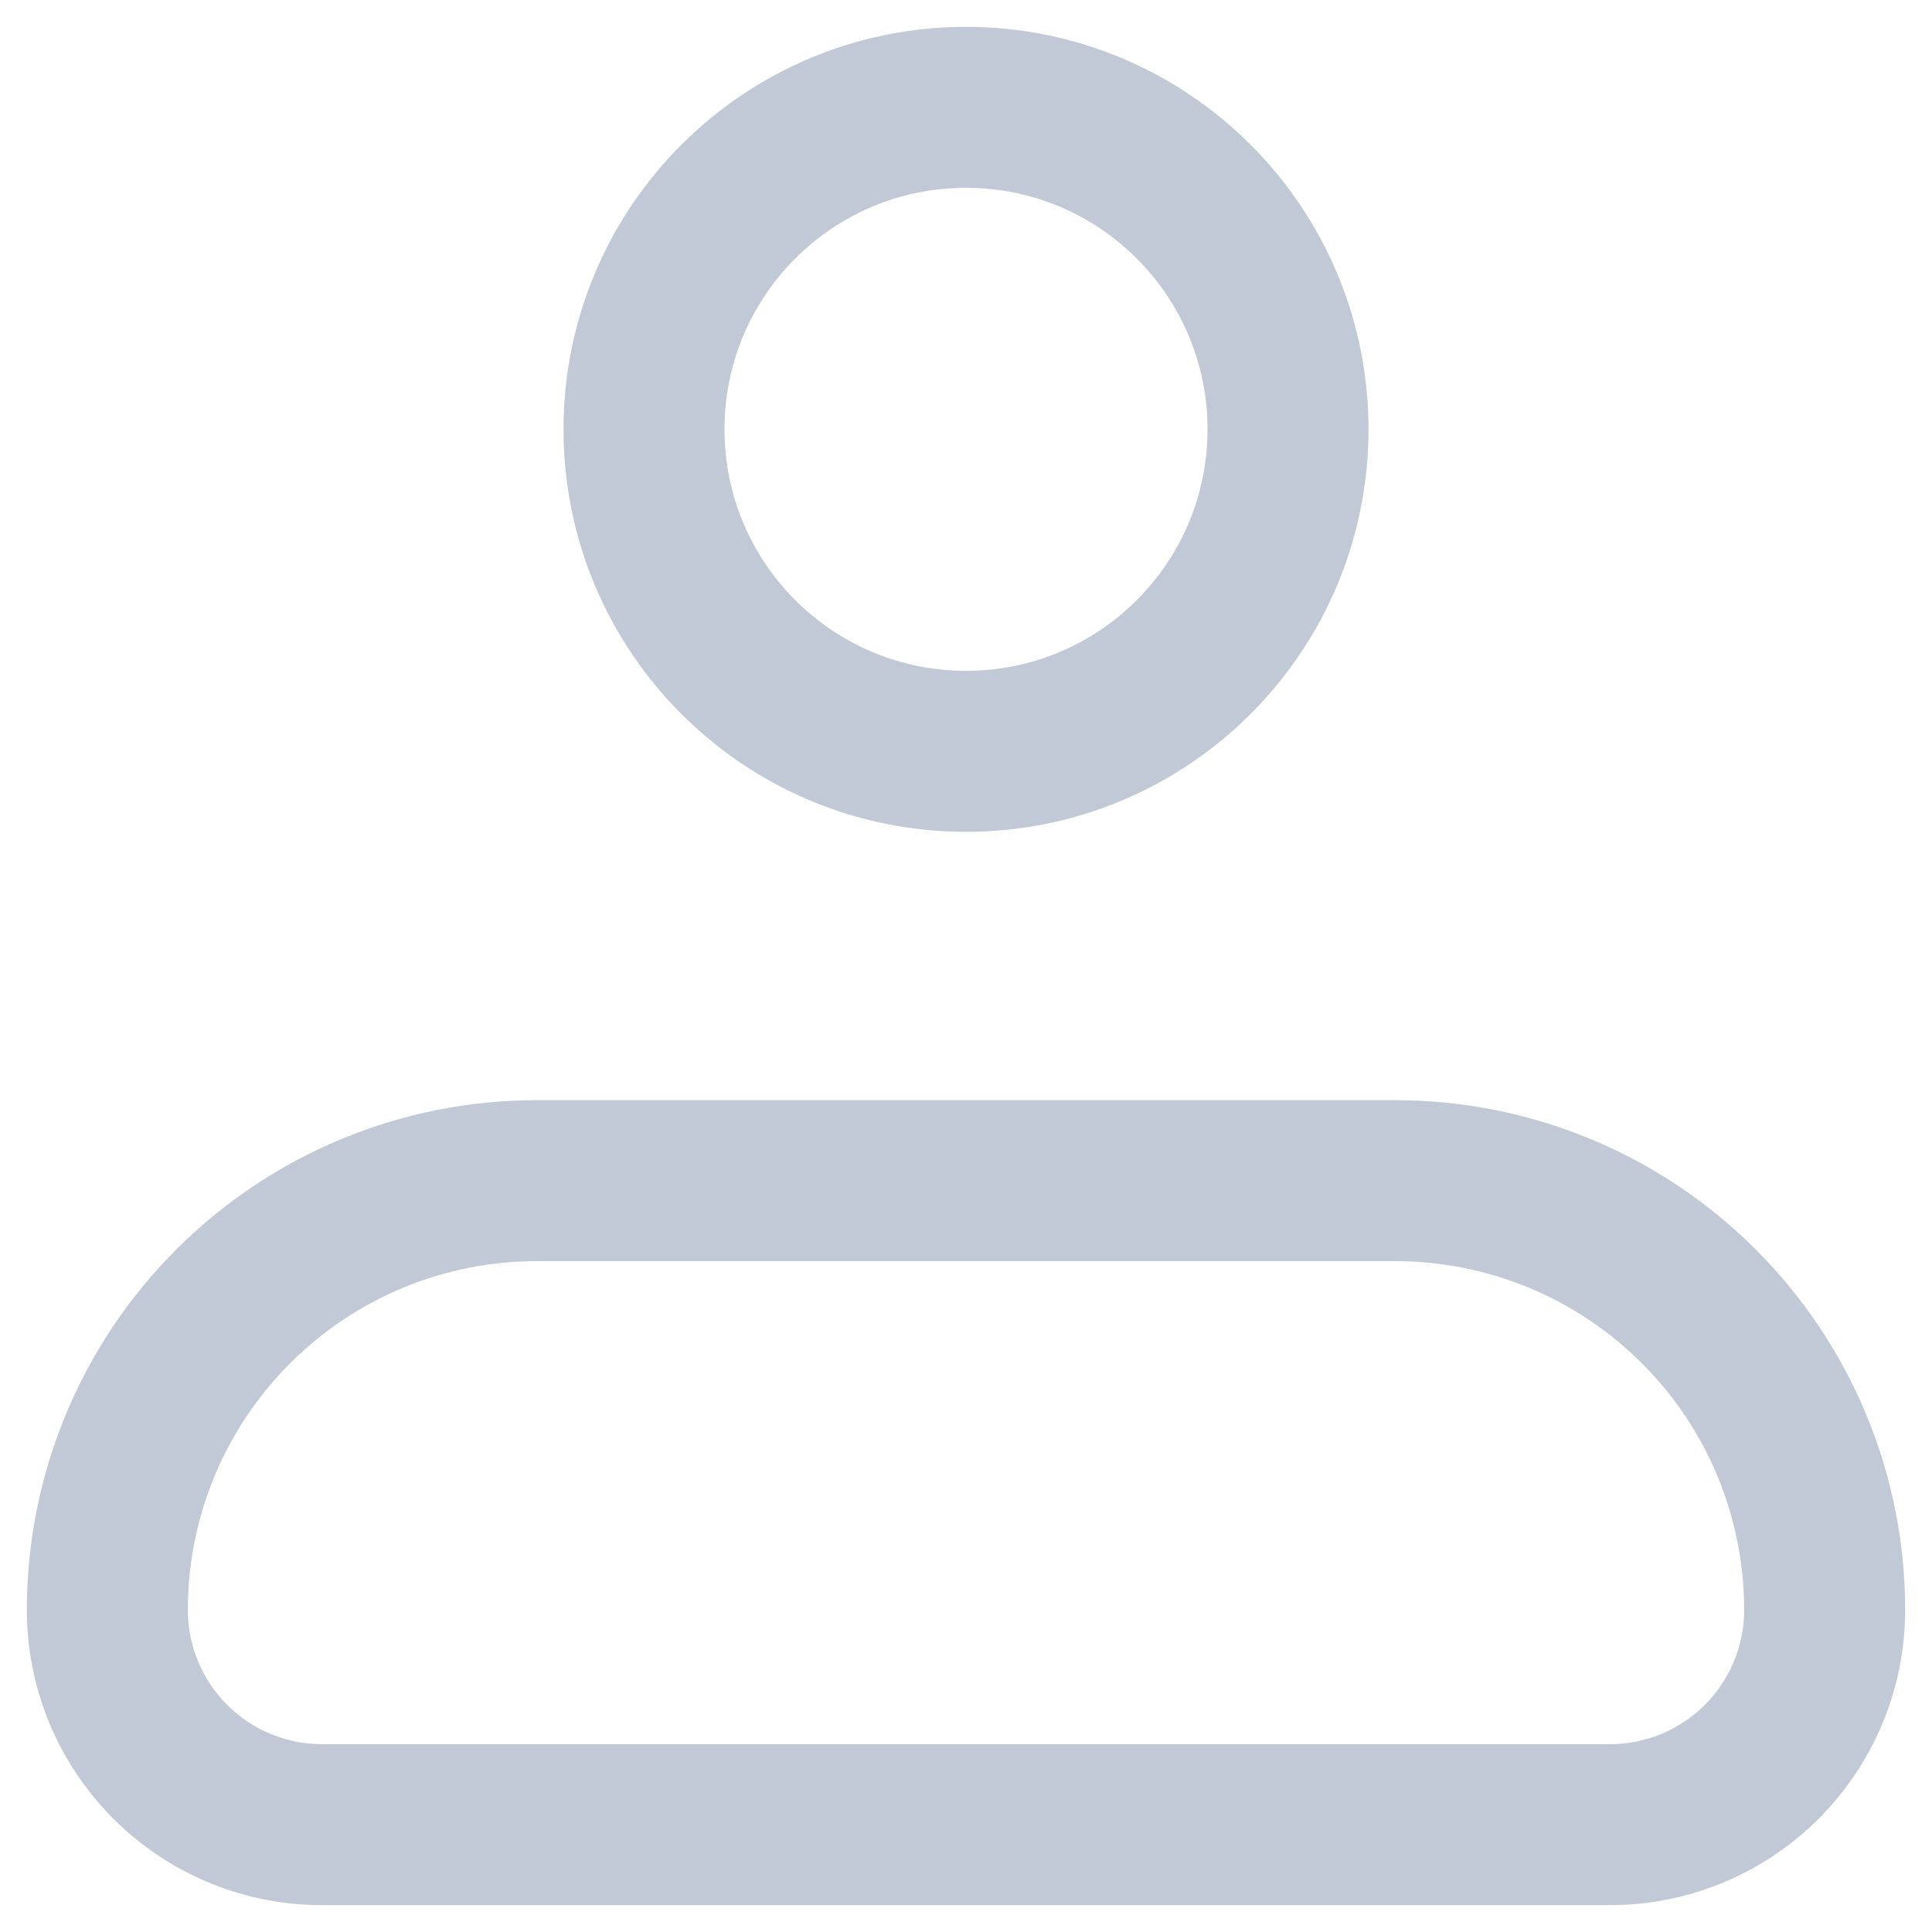
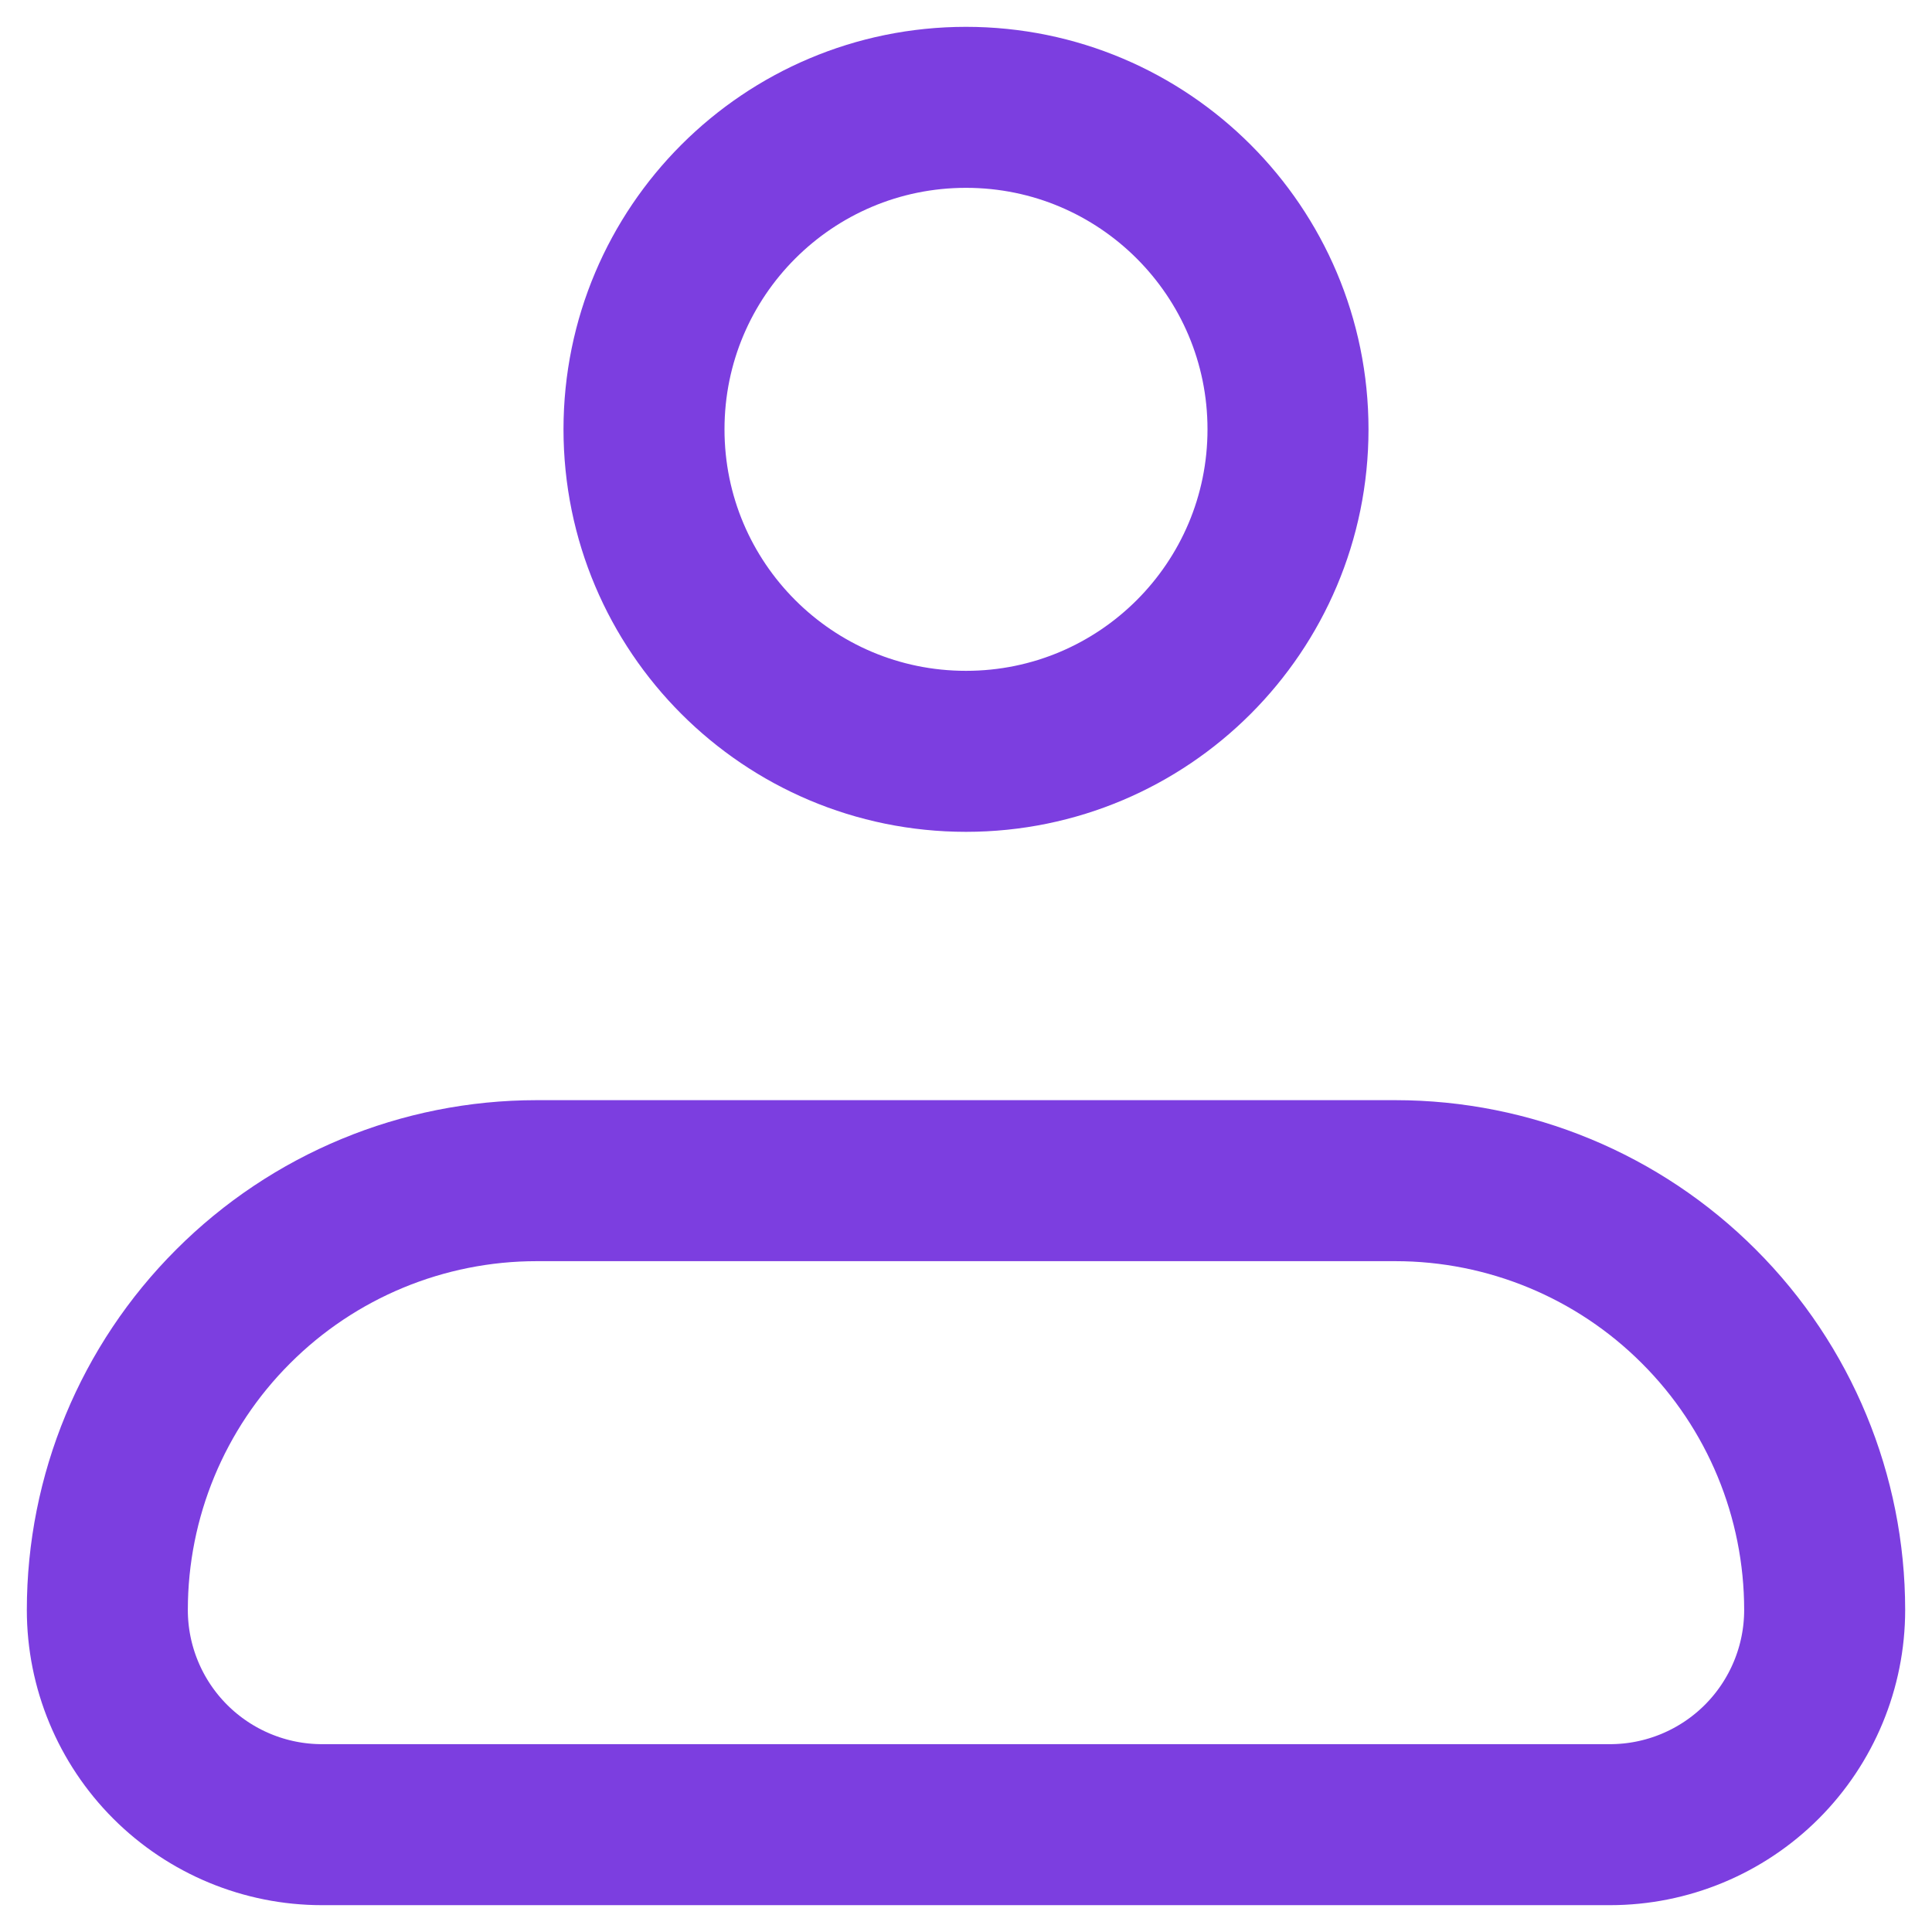
<svg xmlns="http://www.w3.org/2000/svg" width="18" height="18" viewBox="0 0 18 18" fill="none">
  <g id="perfil">
-     <path id="Vector" d="M1 15C1 13.939 1.421 12.922 2.172 12.172C2.922 11.421 3.939 11 5 11H13C14.061 11 15.078 11.421 15.828 12.172C16.579 12.922 17 13.939 17 15C17 15.53 16.789 16.039 16.414 16.414C16.039 16.789 15.53 17 15 17H3C2.47 17 1.961 16.789 1.586 16.414C1.211 16.039 1 15.53 1 15Z" stroke="hsl(220, 20%, 80%)" stroke-width="1.5" stroke-linejoin="round" />
-     <path id="Vector_2" d="M9 7C10.657 7 12 5.657 12 4C12 2.343 10.657 1 9 1C7.343 1 6 2.343 6 4C6 5.657 7.343 7 9 7Z" stroke="hsl(220, 20%, 80%)" stroke-width="1.5" />
+     <path id="Vector" d="M1 15C1 13.939 1.421 12.922 2.172 12.172C2.922 11.421 3.939 11 5 11H13C14.061 11 15.078 11.421 15.828 12.172C16.579 12.922 17 13.939 17 15C17 15.53 16.789 16.039 16.414 16.414C16.039 16.789 15.53 17 15 17H3C2.47 17 1.961 16.789 1.586 16.414C1.211 16.039 1 15.53 1 15Z" stroke="hsl(263, 72%, 56%)" stroke-width="1.5" stroke-linejoin="round" />
+     <path id="Vector_2" d="M9 7C10.657 7 12 5.657 12 4C12 2.343 10.657 1 9 1C7.343 1 6 2.343 6 4C6 5.657 7.343 7 9 7Z" stroke="hsl(263, 72%, 56%)" stroke-width="1.5" />
  </g>
</svg>
